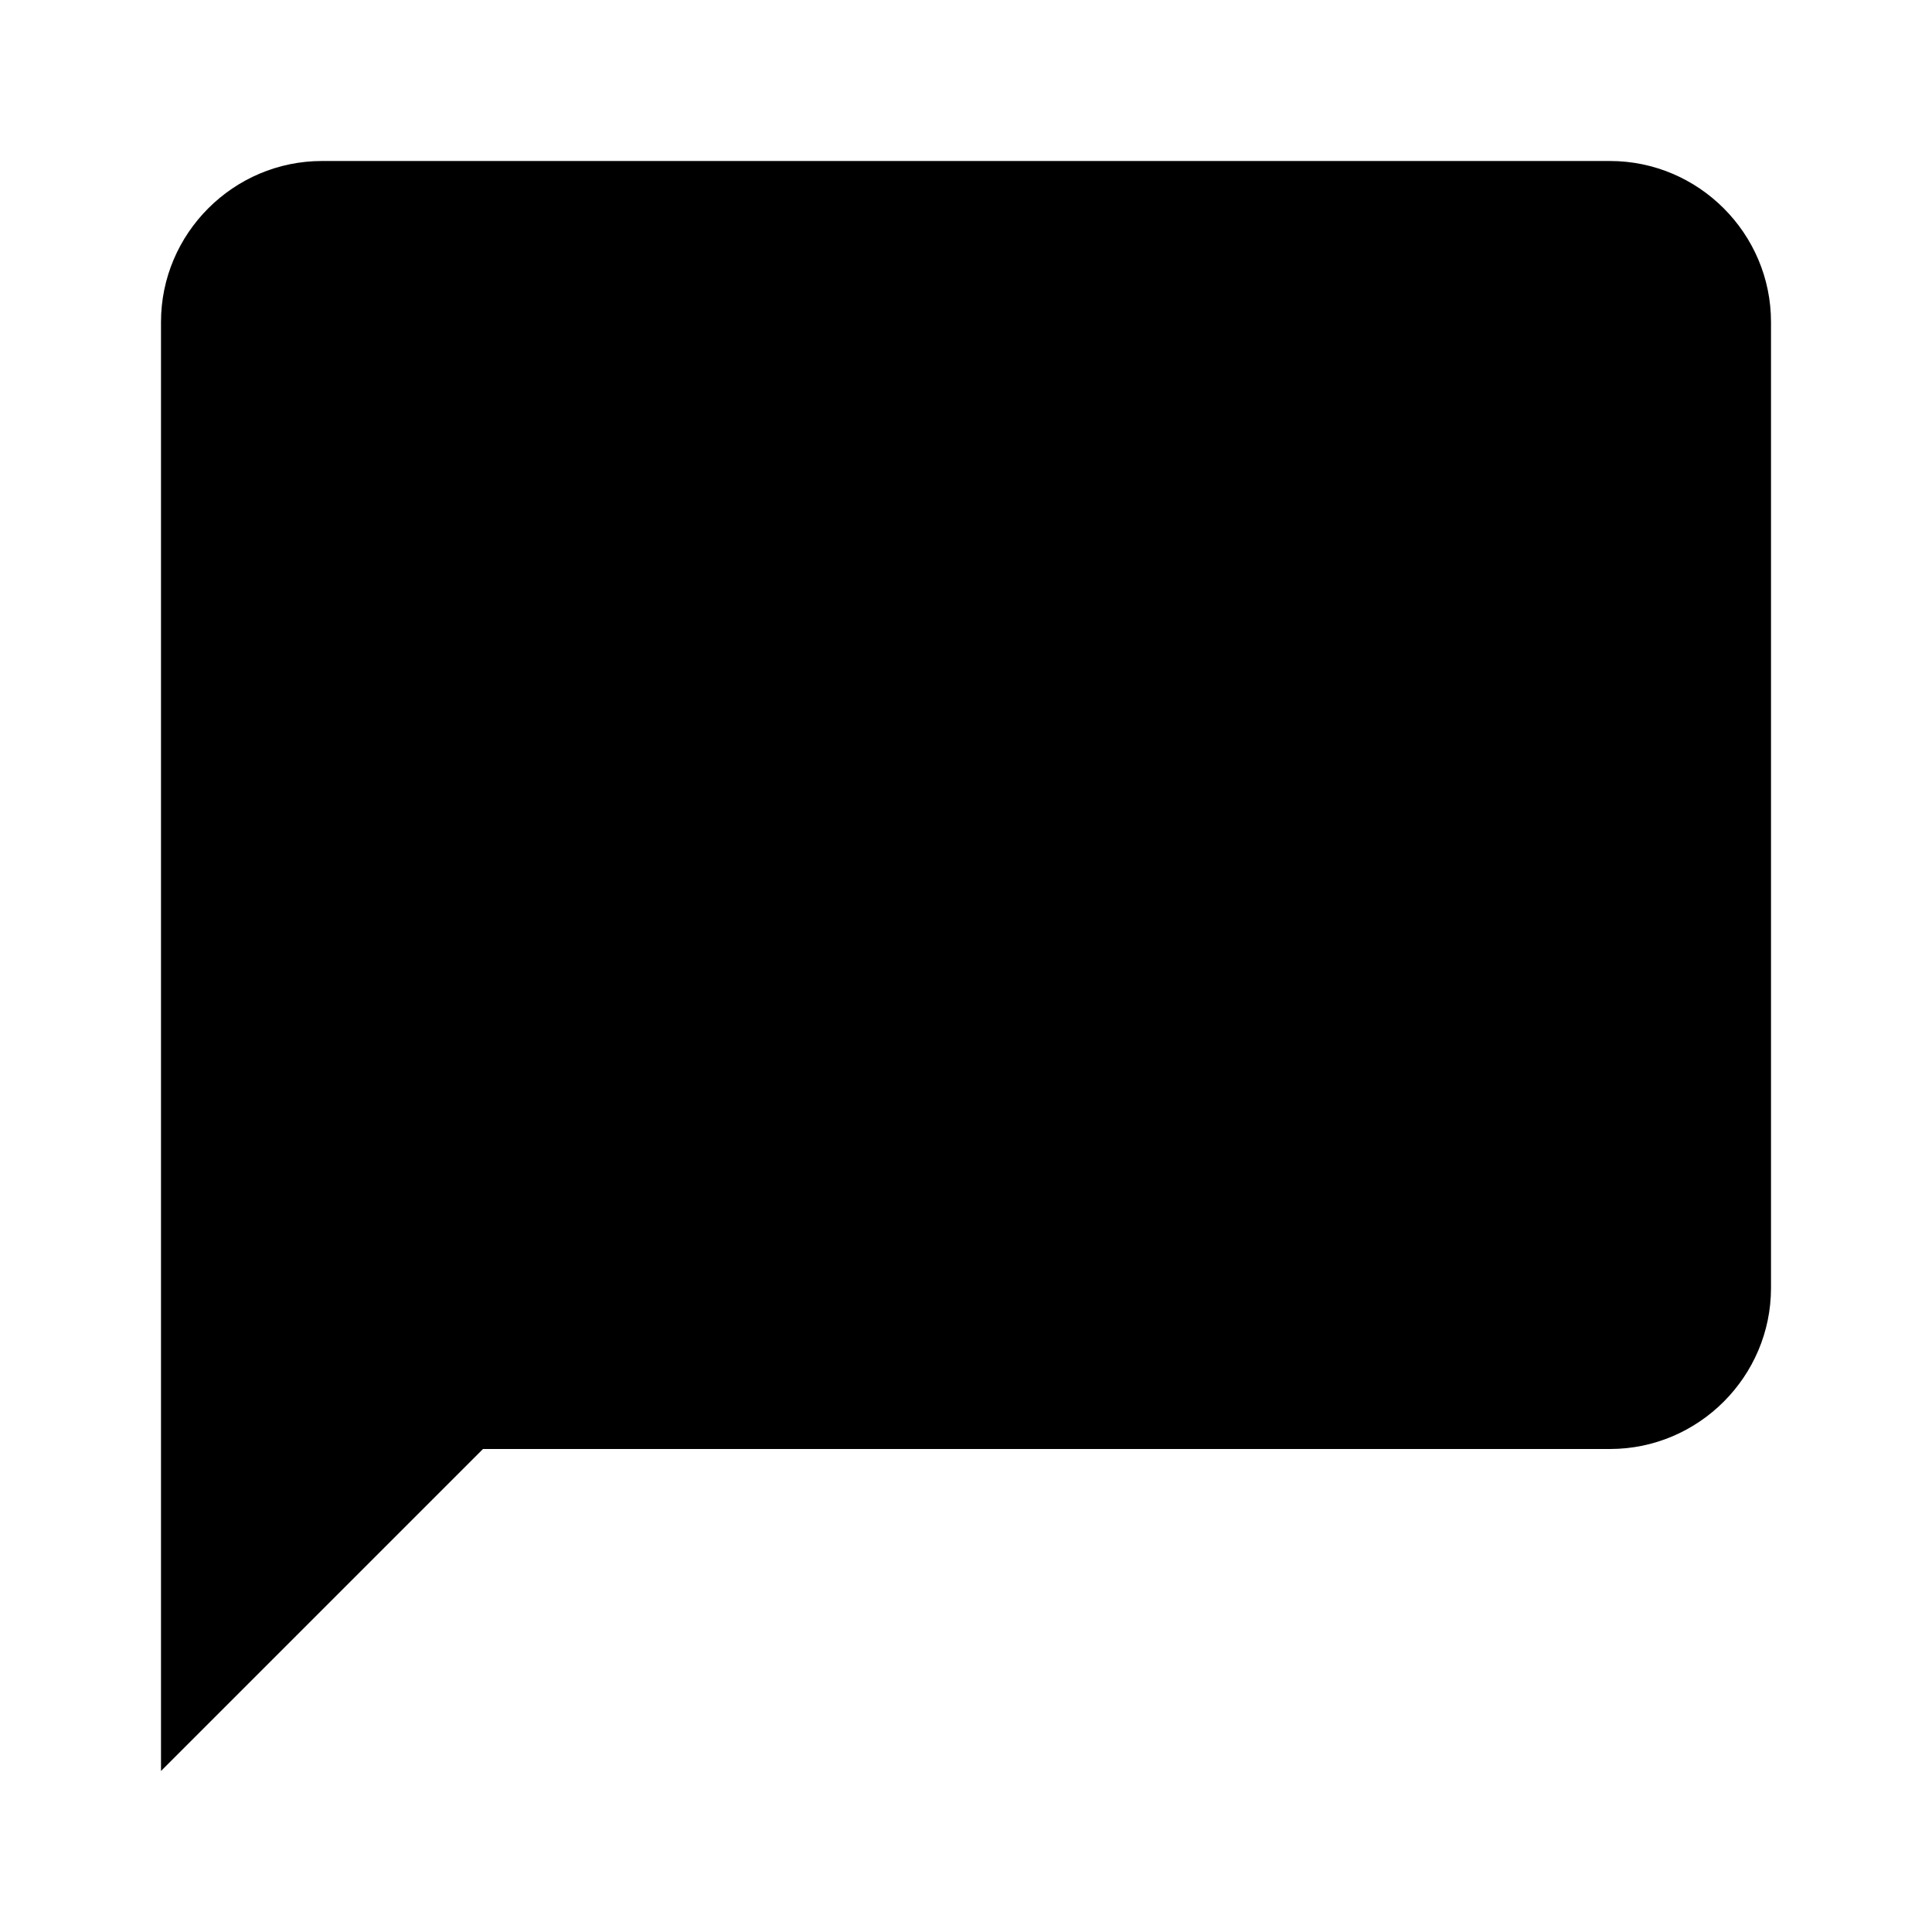
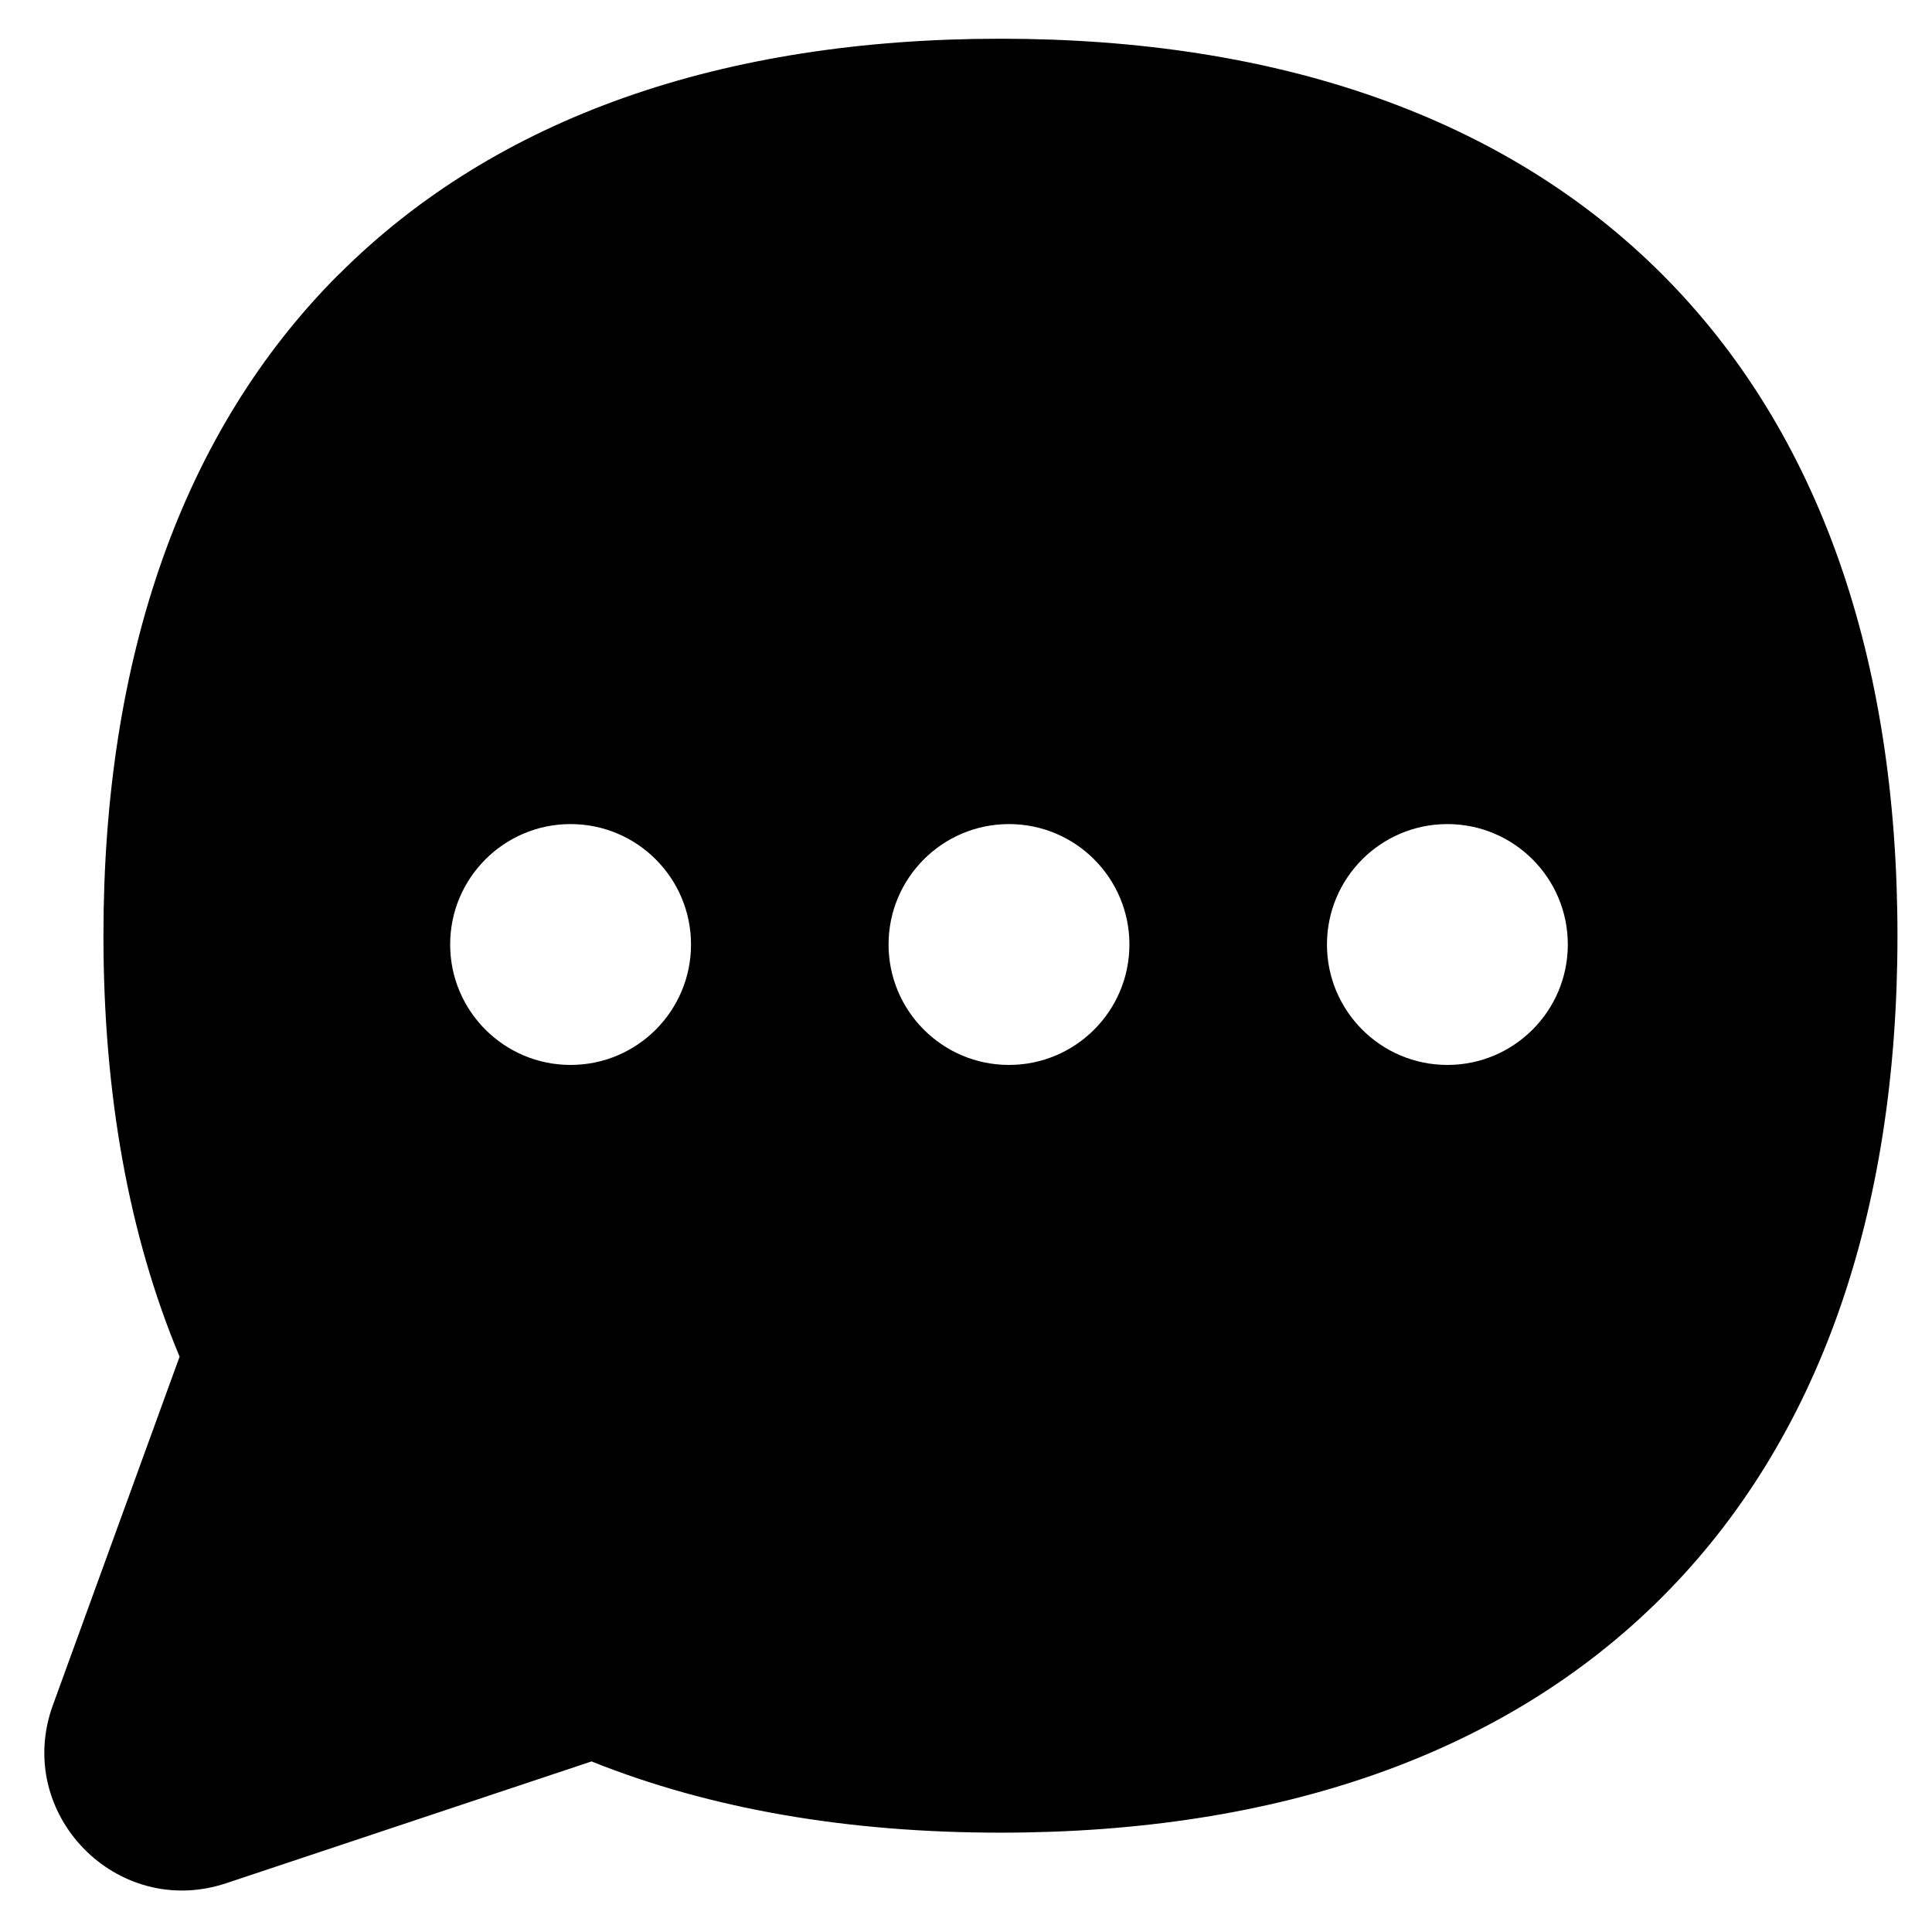
- <svg xmlns="http://www.w3.org/2000/svg" width="24" height="24" viewBox="0 0 24 24" fill="none">
-   <path d="M20 2H4c-1.1 0-2 .9-2 2v18l4-4h14c1.1 0 2-.9 2-2V4c0-1.1-.9-2-2-2z" fill="currentColor" />
+ <svg xmlns="http://www.w3.org/2000/svg" fill="none" viewBox="0 0 24 24" id="Chat-Bubble-Typing-Oval--Streamline-Flex" height="24" width="24">
+   <g id="chat-bubble-typing-oval--messages-message-bubble-typing-chat">
+     <path id="Subtract" fill="#000000" fill-rule="evenodd" d="M4.211 3.407C6.163 1.454 8.979 0.481 12.428 0.481c3.449 0 6.265 0.973 8.218 2.925 1.953 1.953 2.925 4.768 2.925 8.218 0 3.449 -0.973 6.265 -2.925 8.217 -1.953 1.953 -4.768 2.925 -8.218 2.925 -1.897 0 -3.602 -0.293 -5.08 -0.885l-4.538 1.513c-1.36 0.453 -2.643 -0.865 -2.153 -2.212l1.574 -4.329C1.599 15.342 1.285 13.586 1.285 11.624c0 -3.449 0.973 -6.265 2.925 -8.218ZM12.534 13.229c0.826 0 1.496 -0.67 1.496 -1.496 0 -0.826 -0.67 -1.496 -1.496 -1.496s-1.496 0.67 -1.496 1.496c0 0.826 0.67 1.496 1.496 1.496Zm-3.95 -1.496c0 0.826 -0.67 1.496 -1.496 1.496 -0.826 0 -1.496 -0.67 -1.496 -1.496 0 -0.826 0.67 -1.496 1.496 -1.496 0.826 0 1.496 0.67 1.496 1.496Zm9.396 1.496c0.826 0 1.496 -0.67 1.496 -1.496 0 -0.826 -0.67 -1.496 -1.496 -1.496 -0.826 0 -1.496 0.67 -1.496 1.496 0 0.826 0.67 1.496 1.496 1.496Z" clip-rule="evenodd" stroke-width="1.714" />
+   </g>
</svg>
